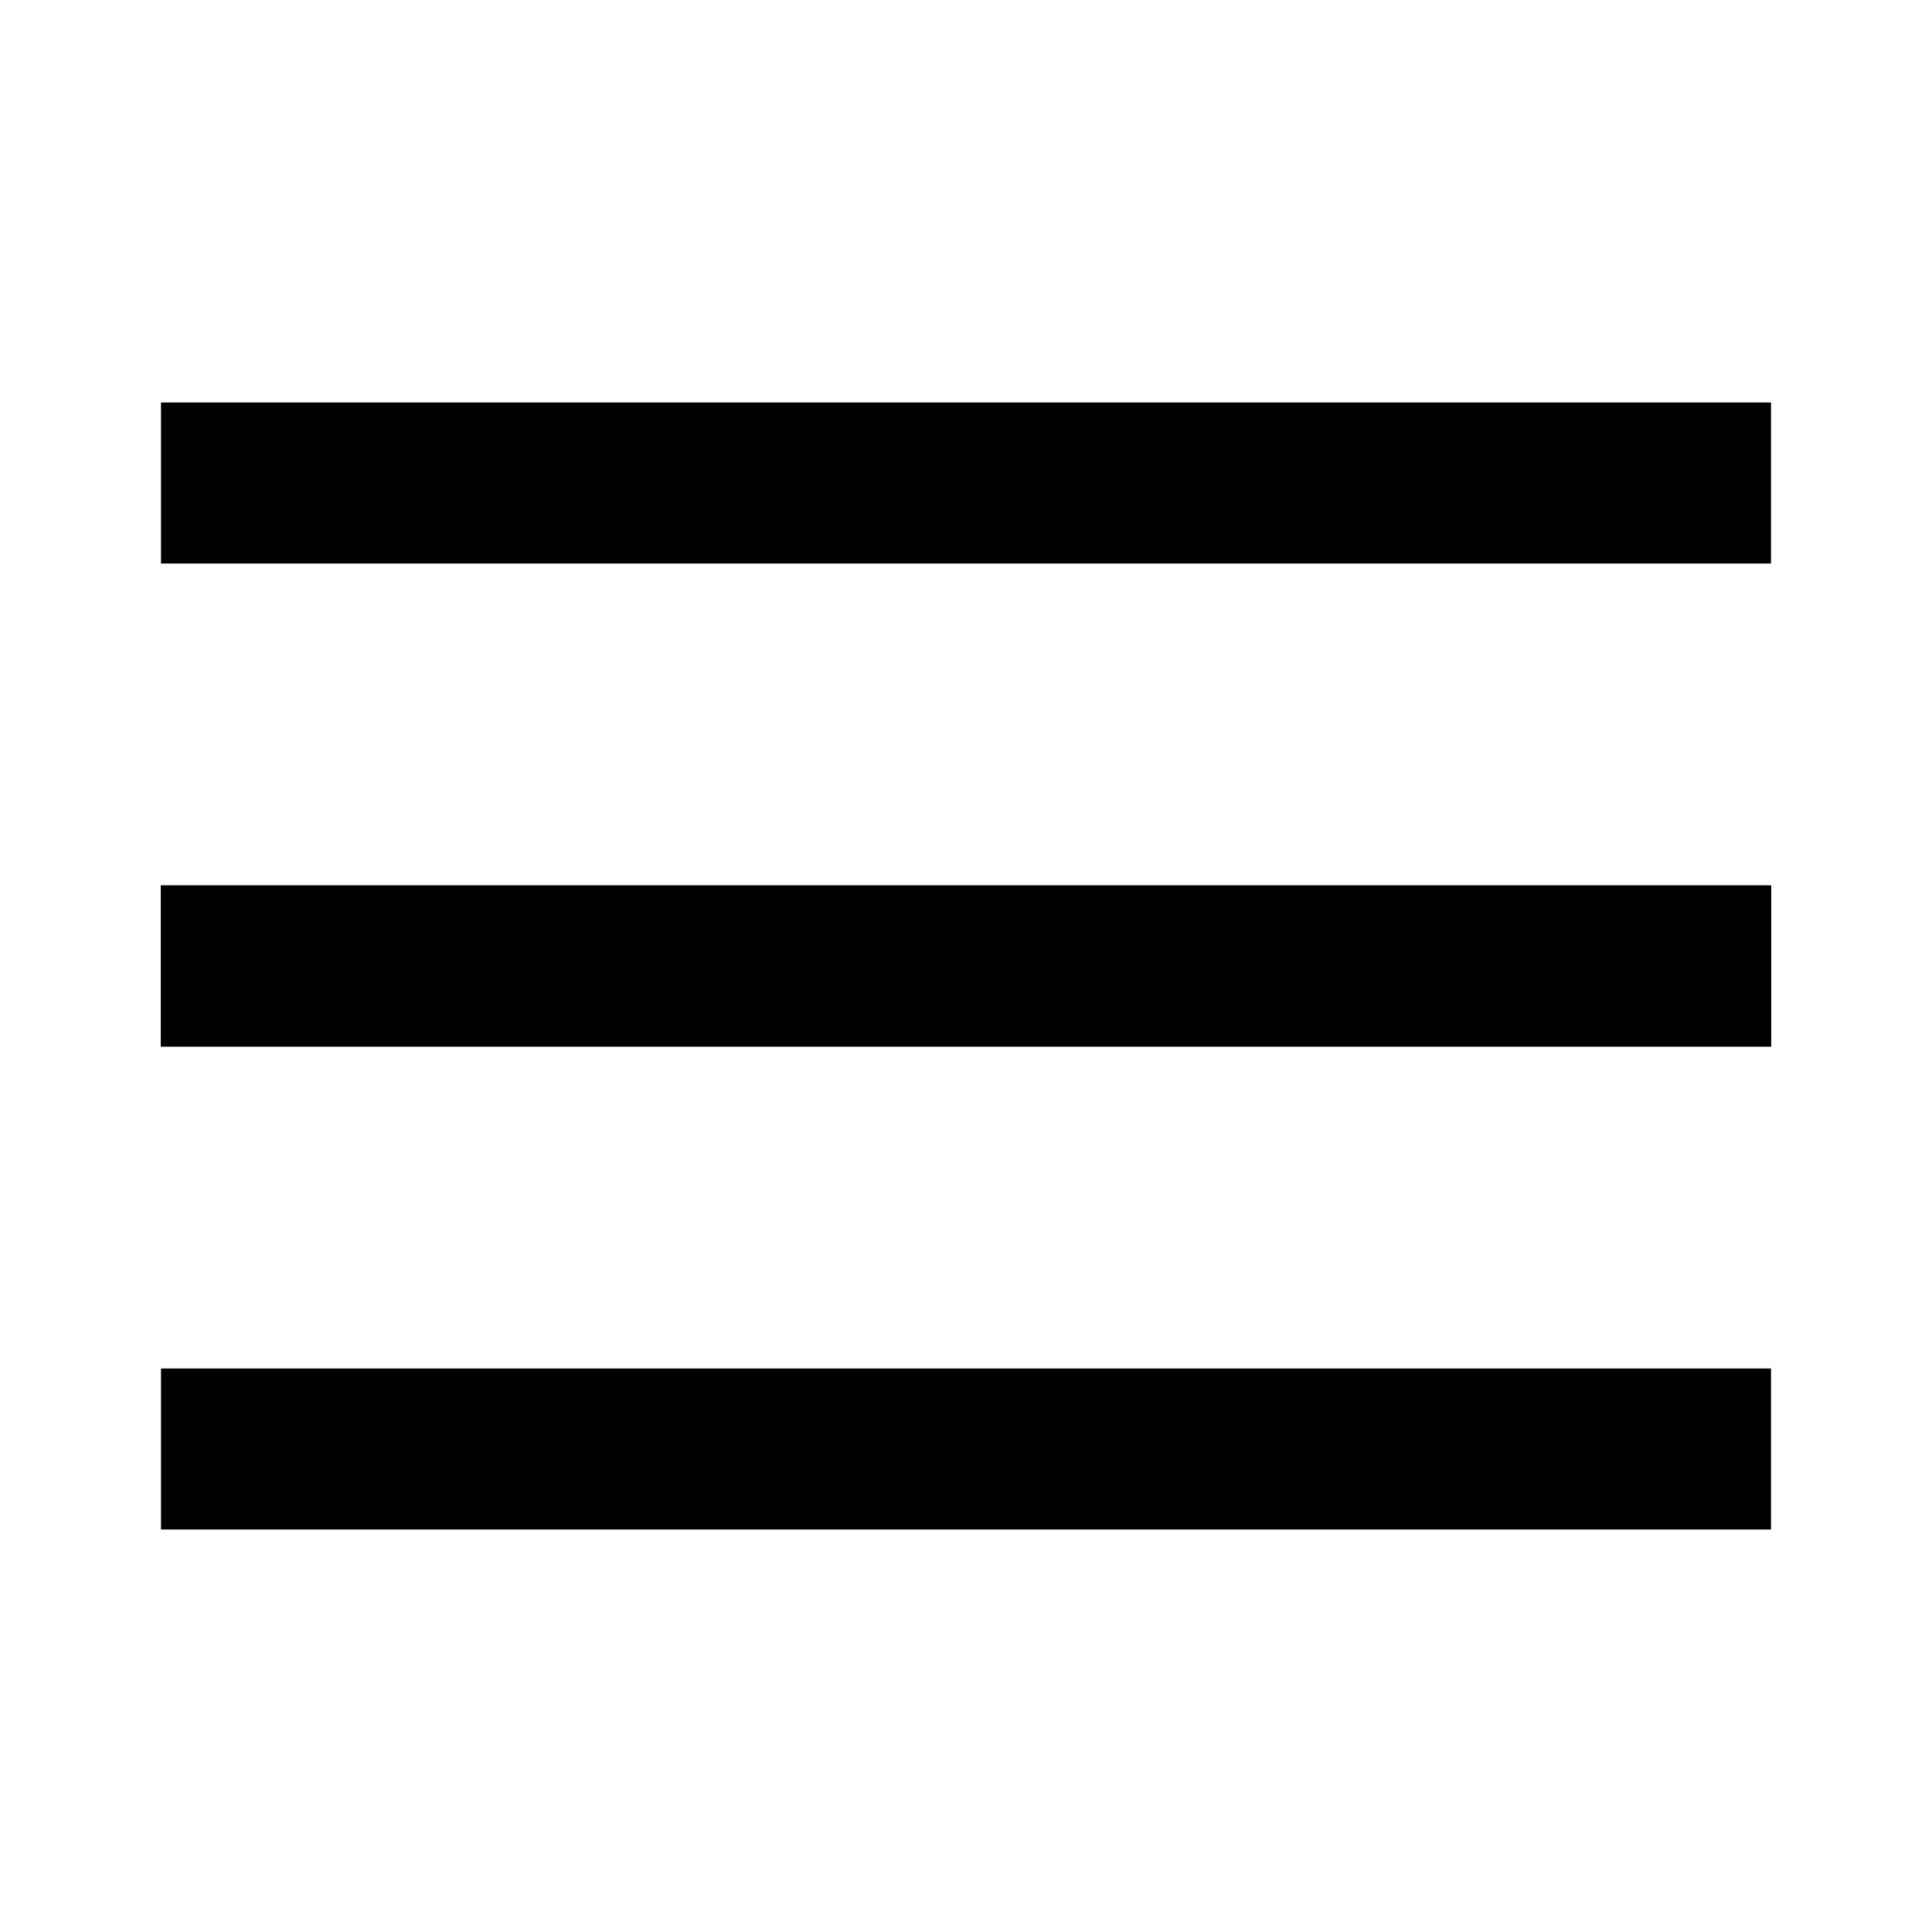
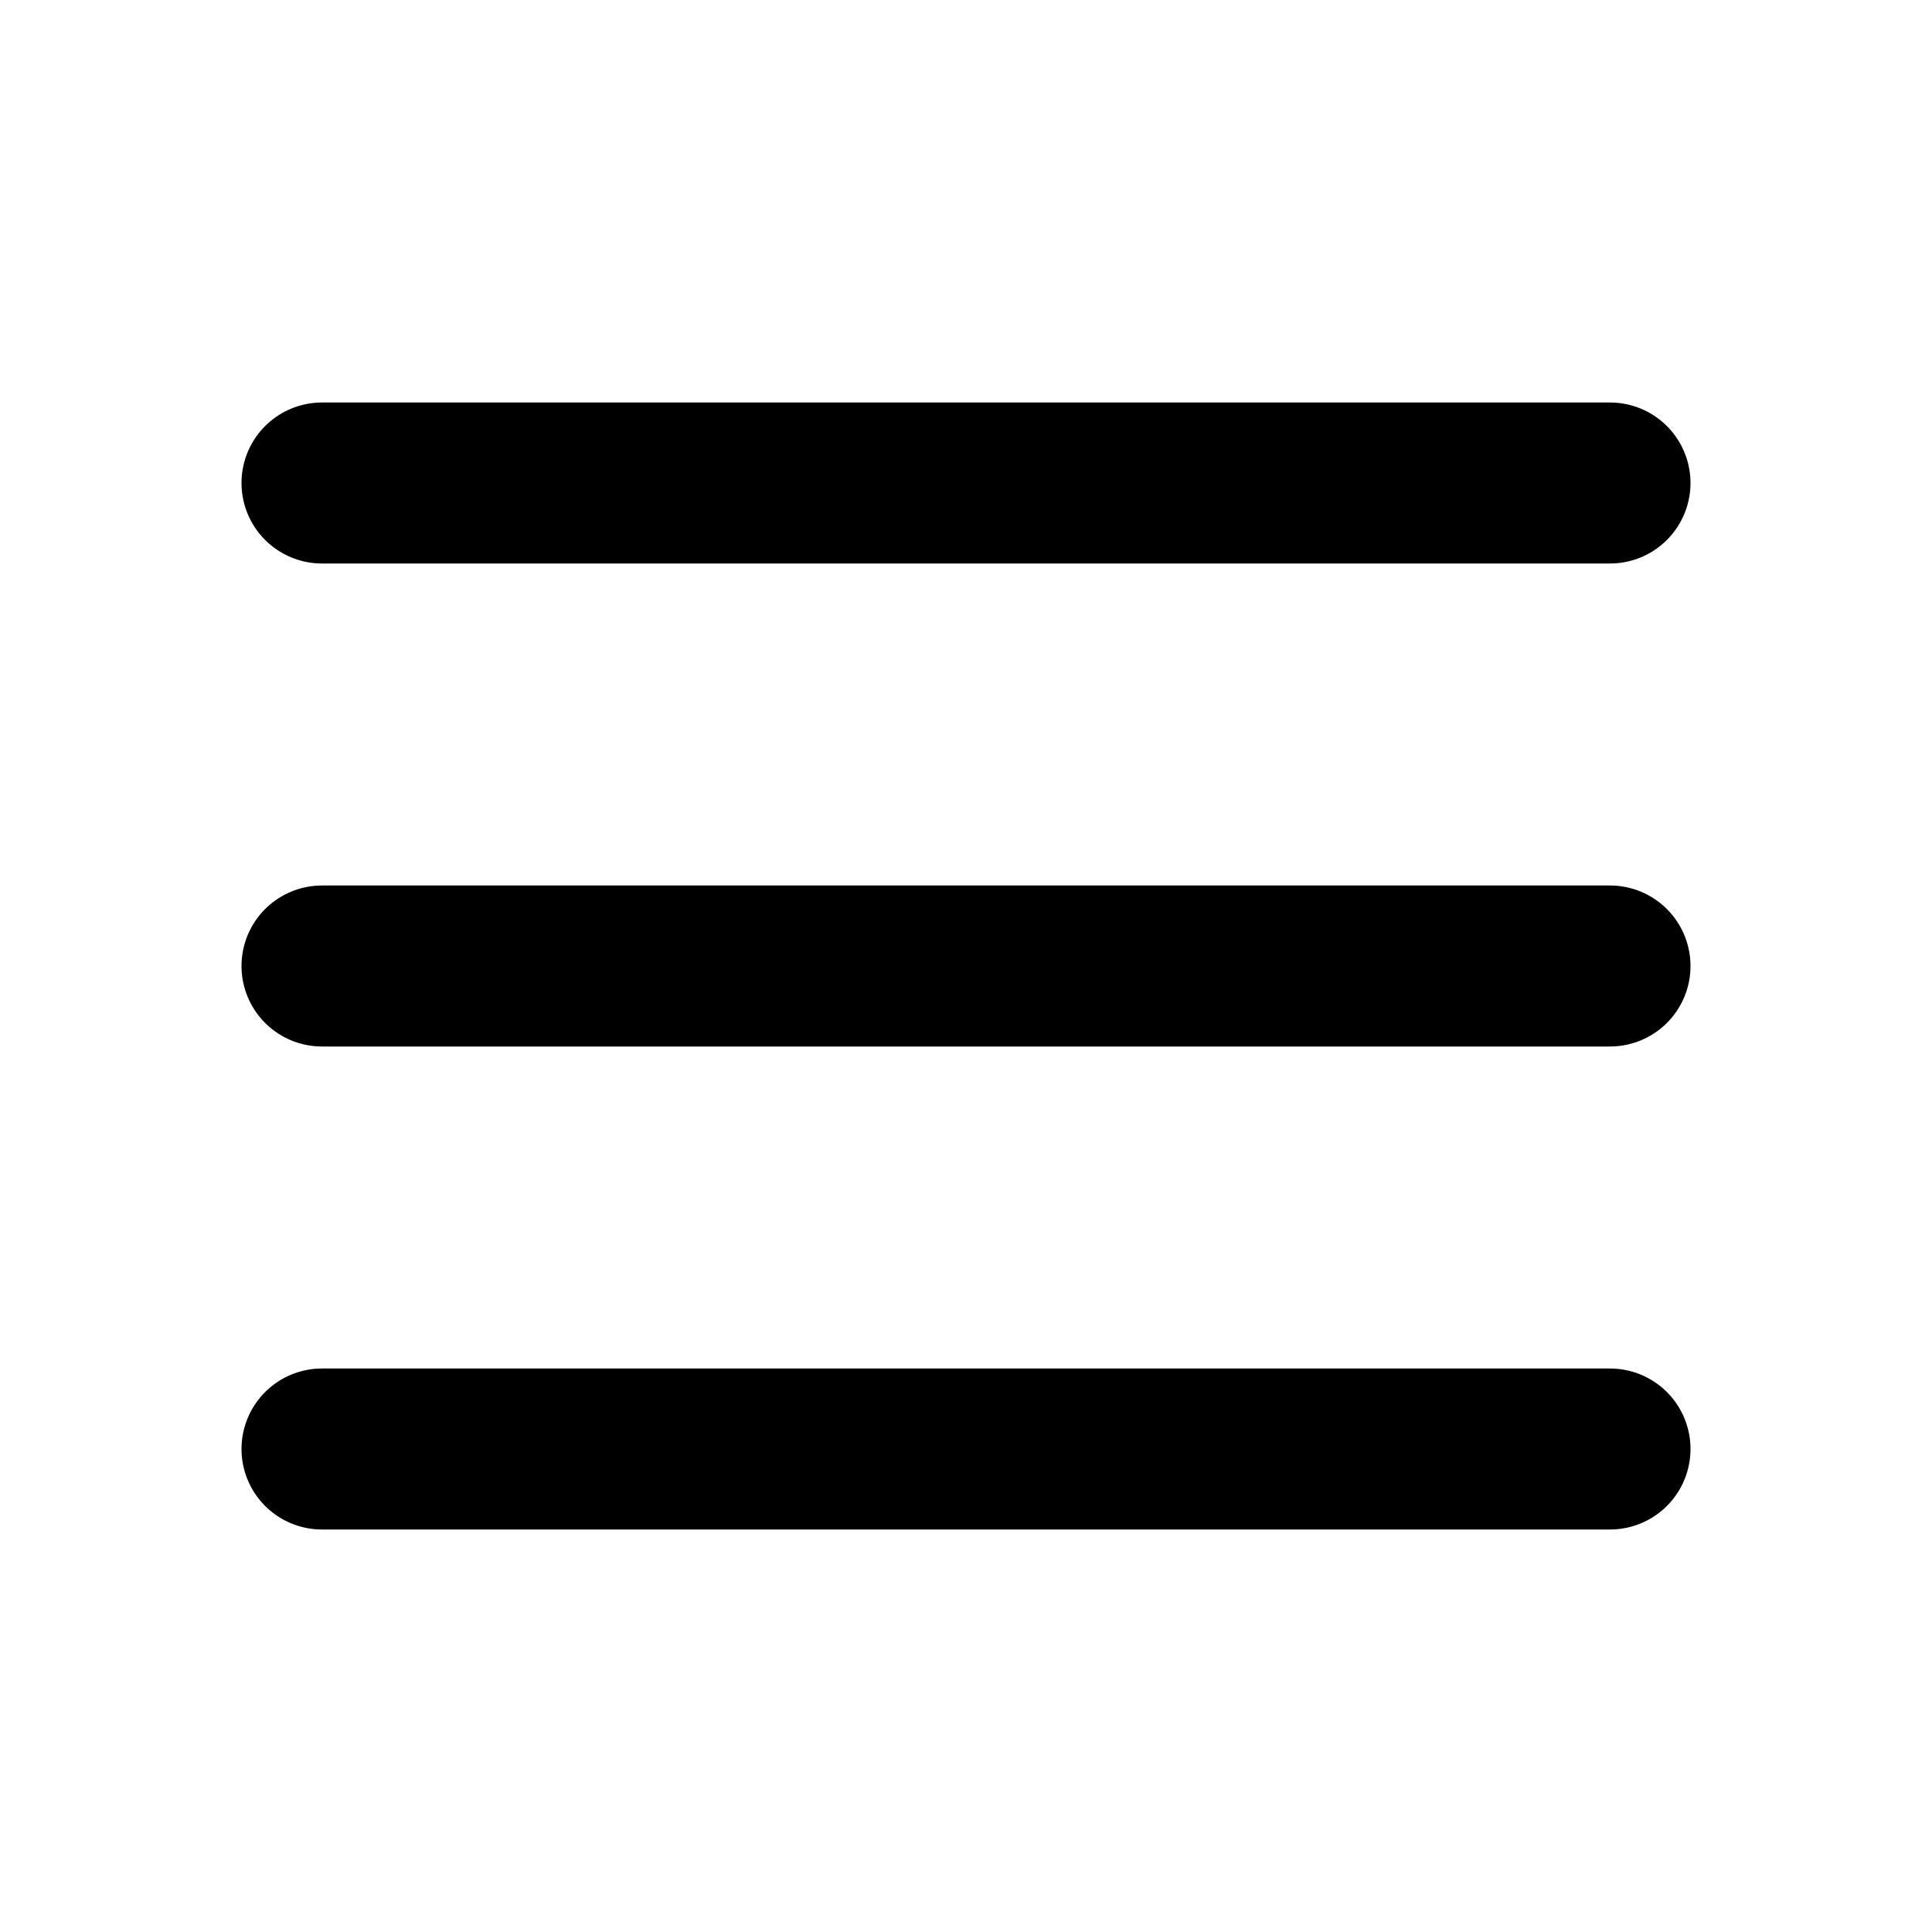
- <svg xmlns="http://www.w3.org/2000/svg" viewBox="0 0 24 24" width="24px" height="24px">
-   <line x1="2" x2="22" y1="12" y2="12" fill="none" stroke="currentColor" stroke-miterlimit="10" stroke-width="2" />
-   <line x1="2" x2="22" y1="6" y2="6" fill="none" stroke="currentColor" stroke-miterlimit="10" stroke-width="2" />
-   <line x1="2" x2="22" y1="18" y2="18" fill="none" stroke="currentColor" stroke-miterlimit="10" stroke-width="2" />
-   <line x1="2" x2="22" y1="12" y2="12" fill="none" stroke="currentColor" stroke-miterlimit="10" stroke-width="2" />
-   <line x1="22" x2="2" y1="12" y2="12" fill="none" stroke="currentColor" stroke-miterlimit="10" stroke-width="2" />
+ <svg xmlns="http://www.w3.org/2000/svg" width="1.75rem" height="1.75rem" viewBox="0 0 24 24" fill="none">
+   <path d="M4 18L20 18" stroke="#000000" stroke-width="2" stroke-linecap="round" />
+   <path d="M4 12L20 12" stroke="#000000" stroke-width="2" stroke-linecap="round" />
+   <path d="M4 6L20 6" stroke="#000000" stroke-width="2" stroke-linecap="round" />
</svg>
